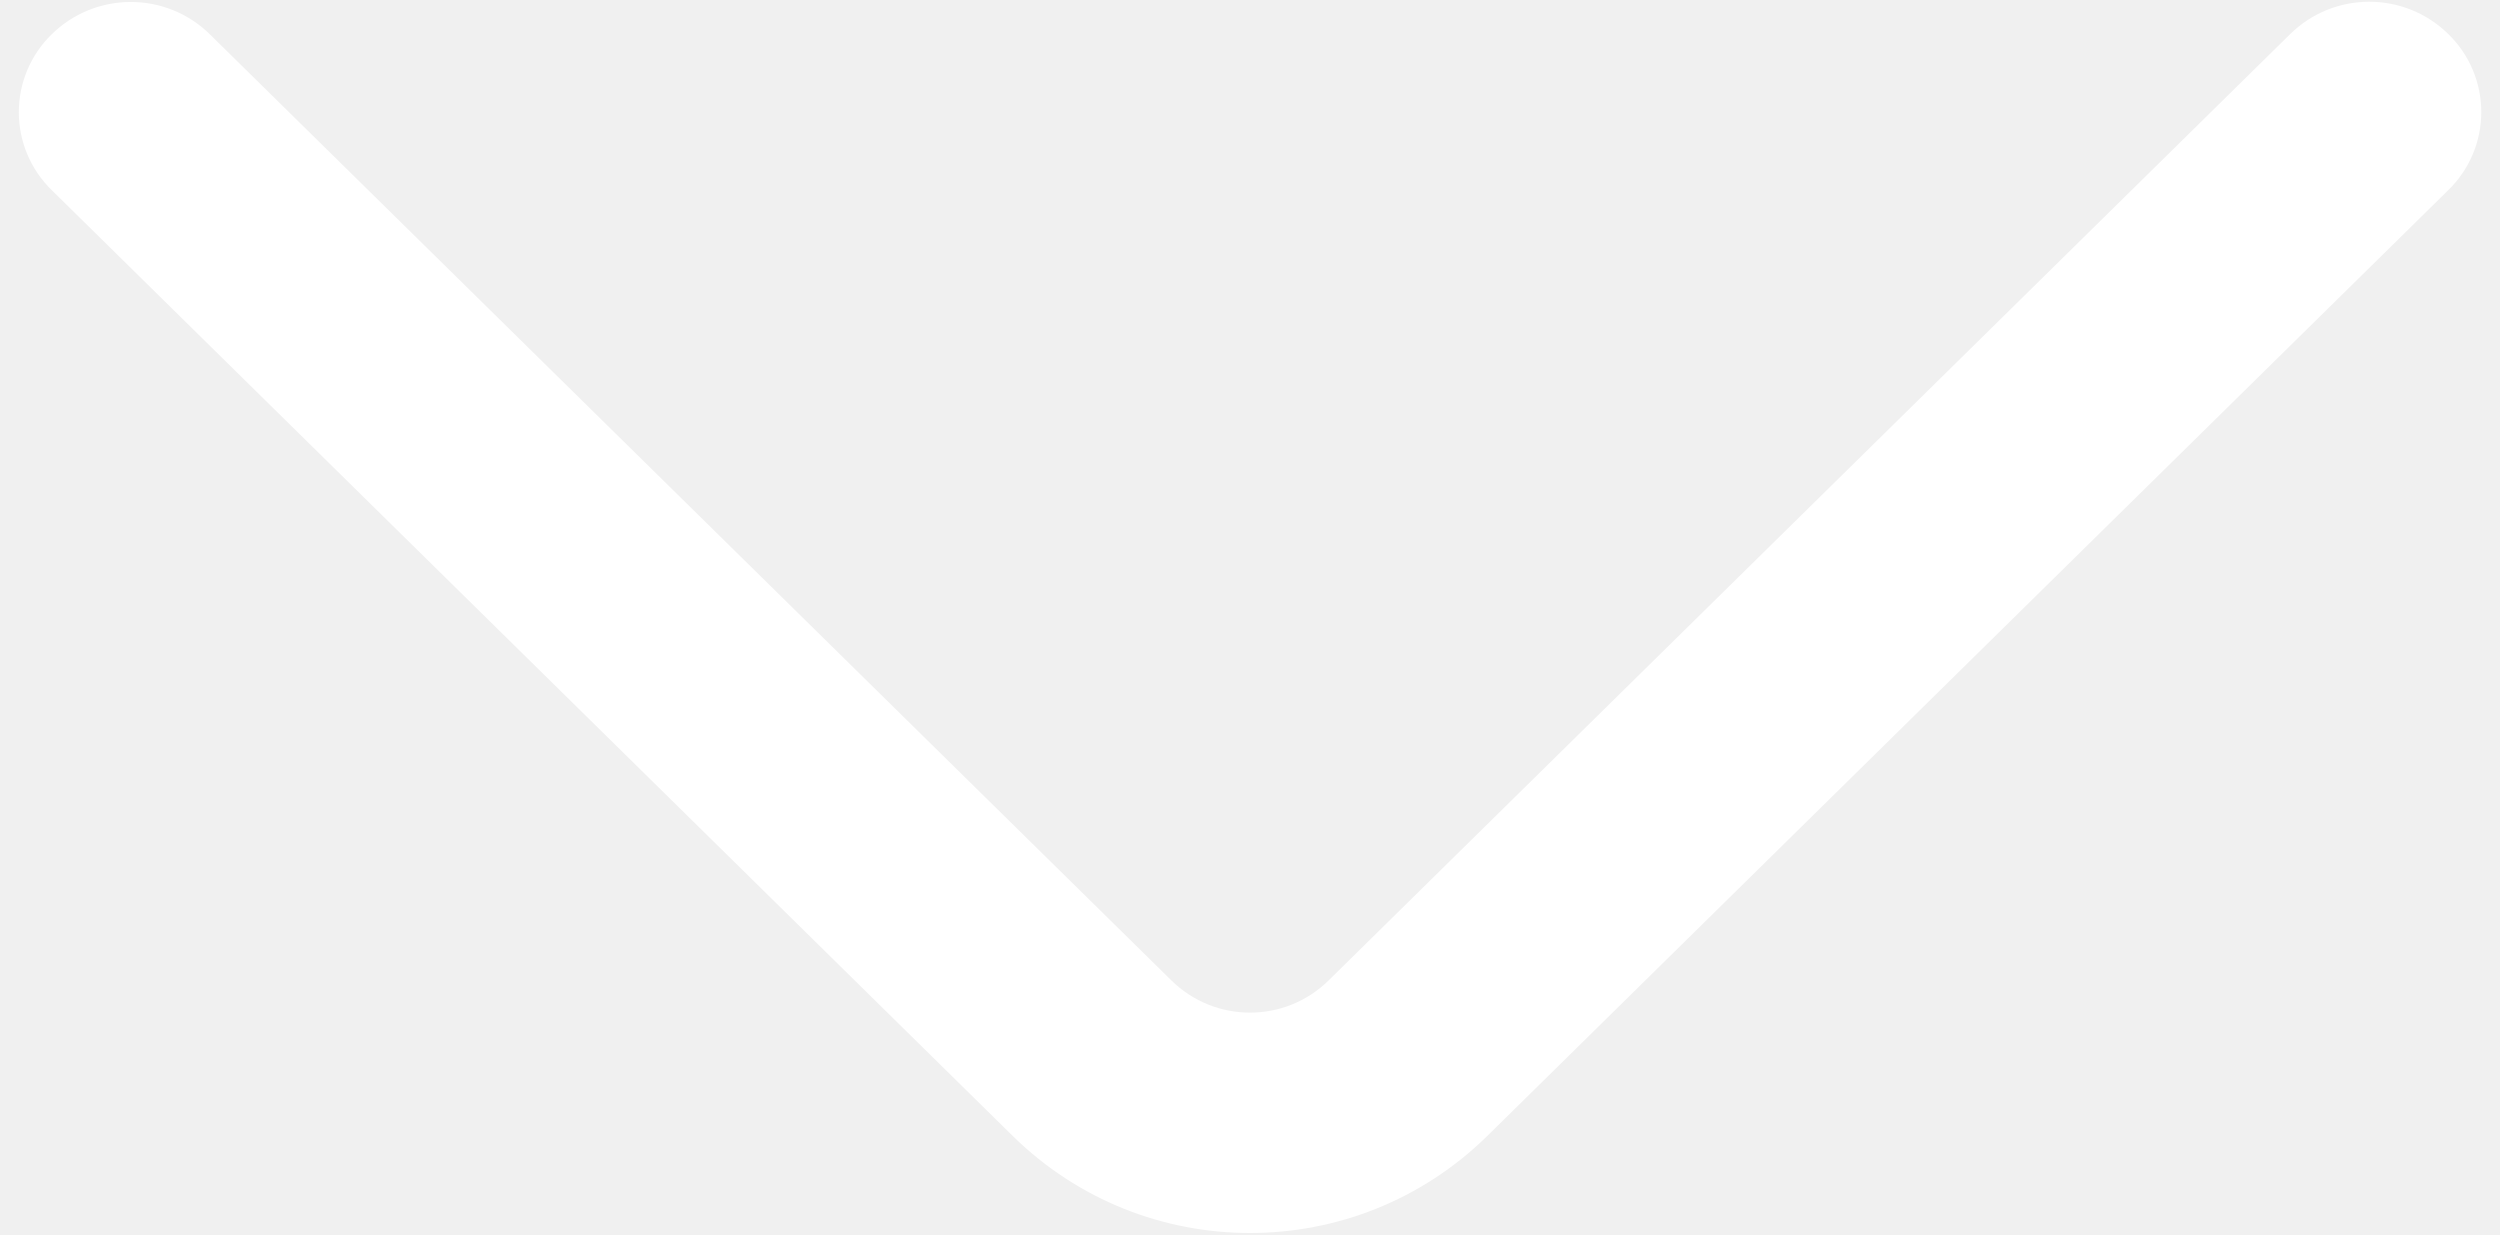
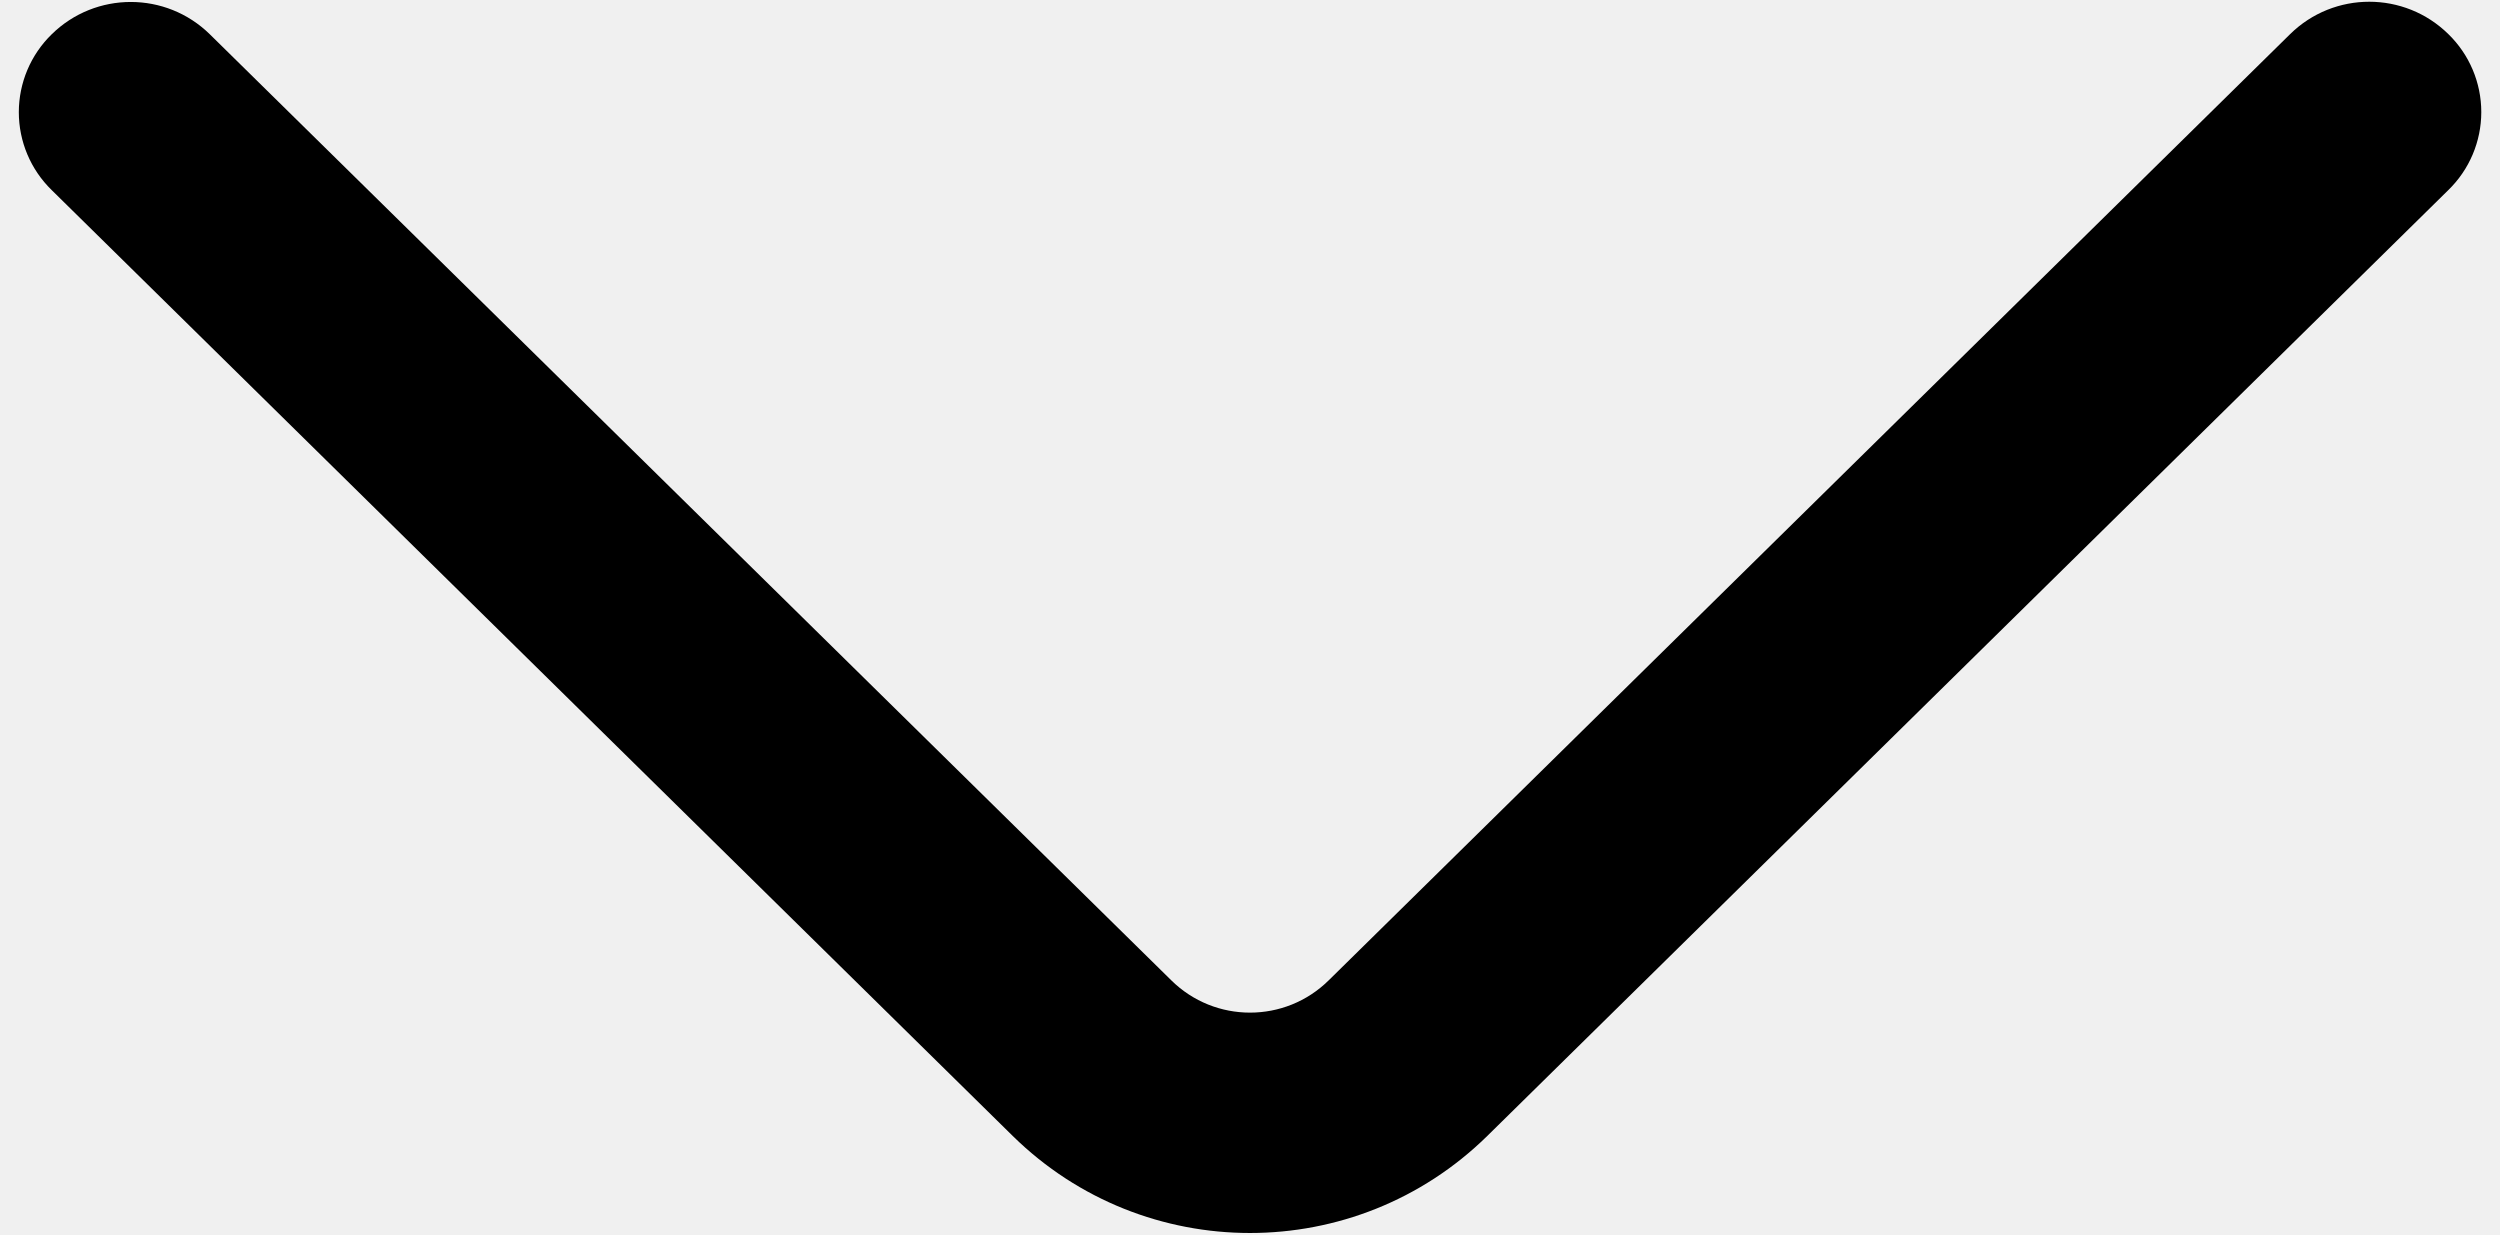
<svg xmlns="http://www.w3.org/2000/svg" width="83" height="41" fill="none">
-   <path d="M76.033 1.132L44.116 32.544a3.72 3.72 0 01-5.232 0L6.968 1.14a3.747 3.747 0 00-5.253 0 3.61 3.61 0 000 5.17l31.91 31.406a11.24 11.24 0 0015.75 0L81.285 6.31a3.611 3.611 0 000-5.178 3.747 3.747 0 00-5.252 0z" fill="#fff" />
+   <path d="M76.033 1.132L44.116 32.544a3.72 3.72 0 01-5.232 0L6.968 1.14a3.747 3.747 0 00-5.253 0 3.61 3.61 0 000 5.17l31.91 31.406a11.241 11.241 0 0015.75 0L81.285 6.31a3.611 3.611 0 000-5.178 3.747 3.747 0 00-5.252 0z" fill="#000" />
</svg>
